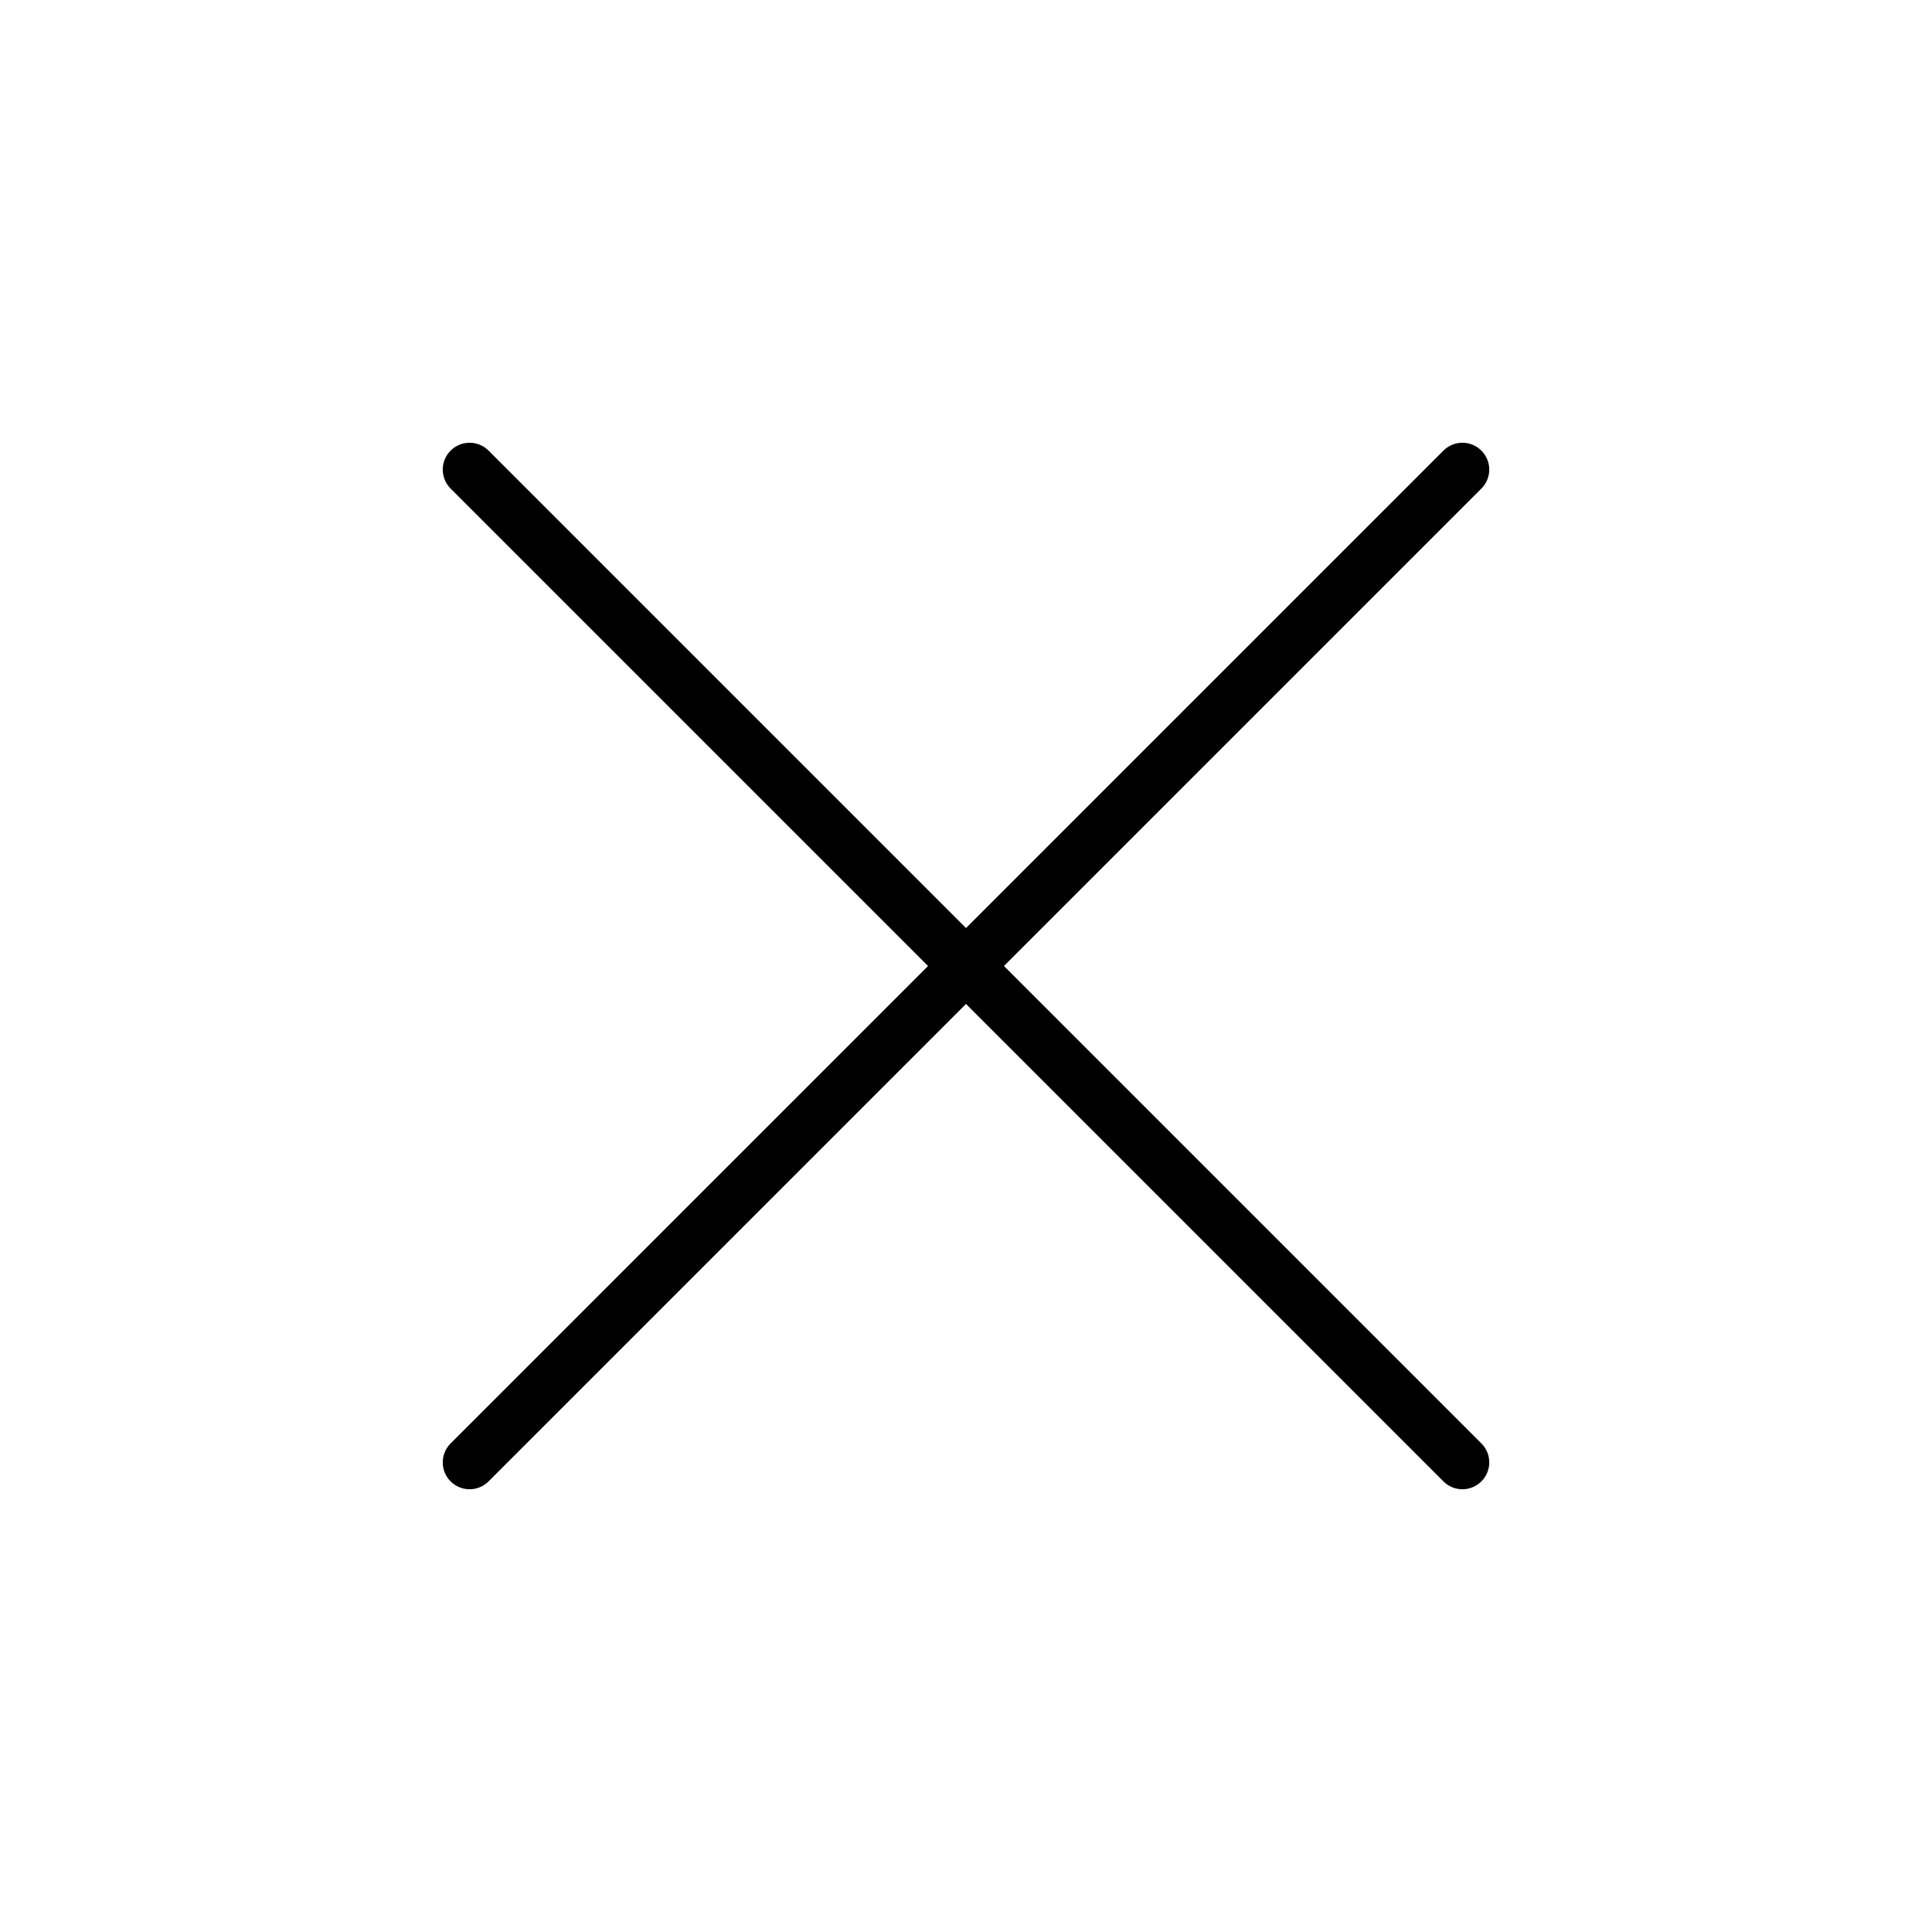
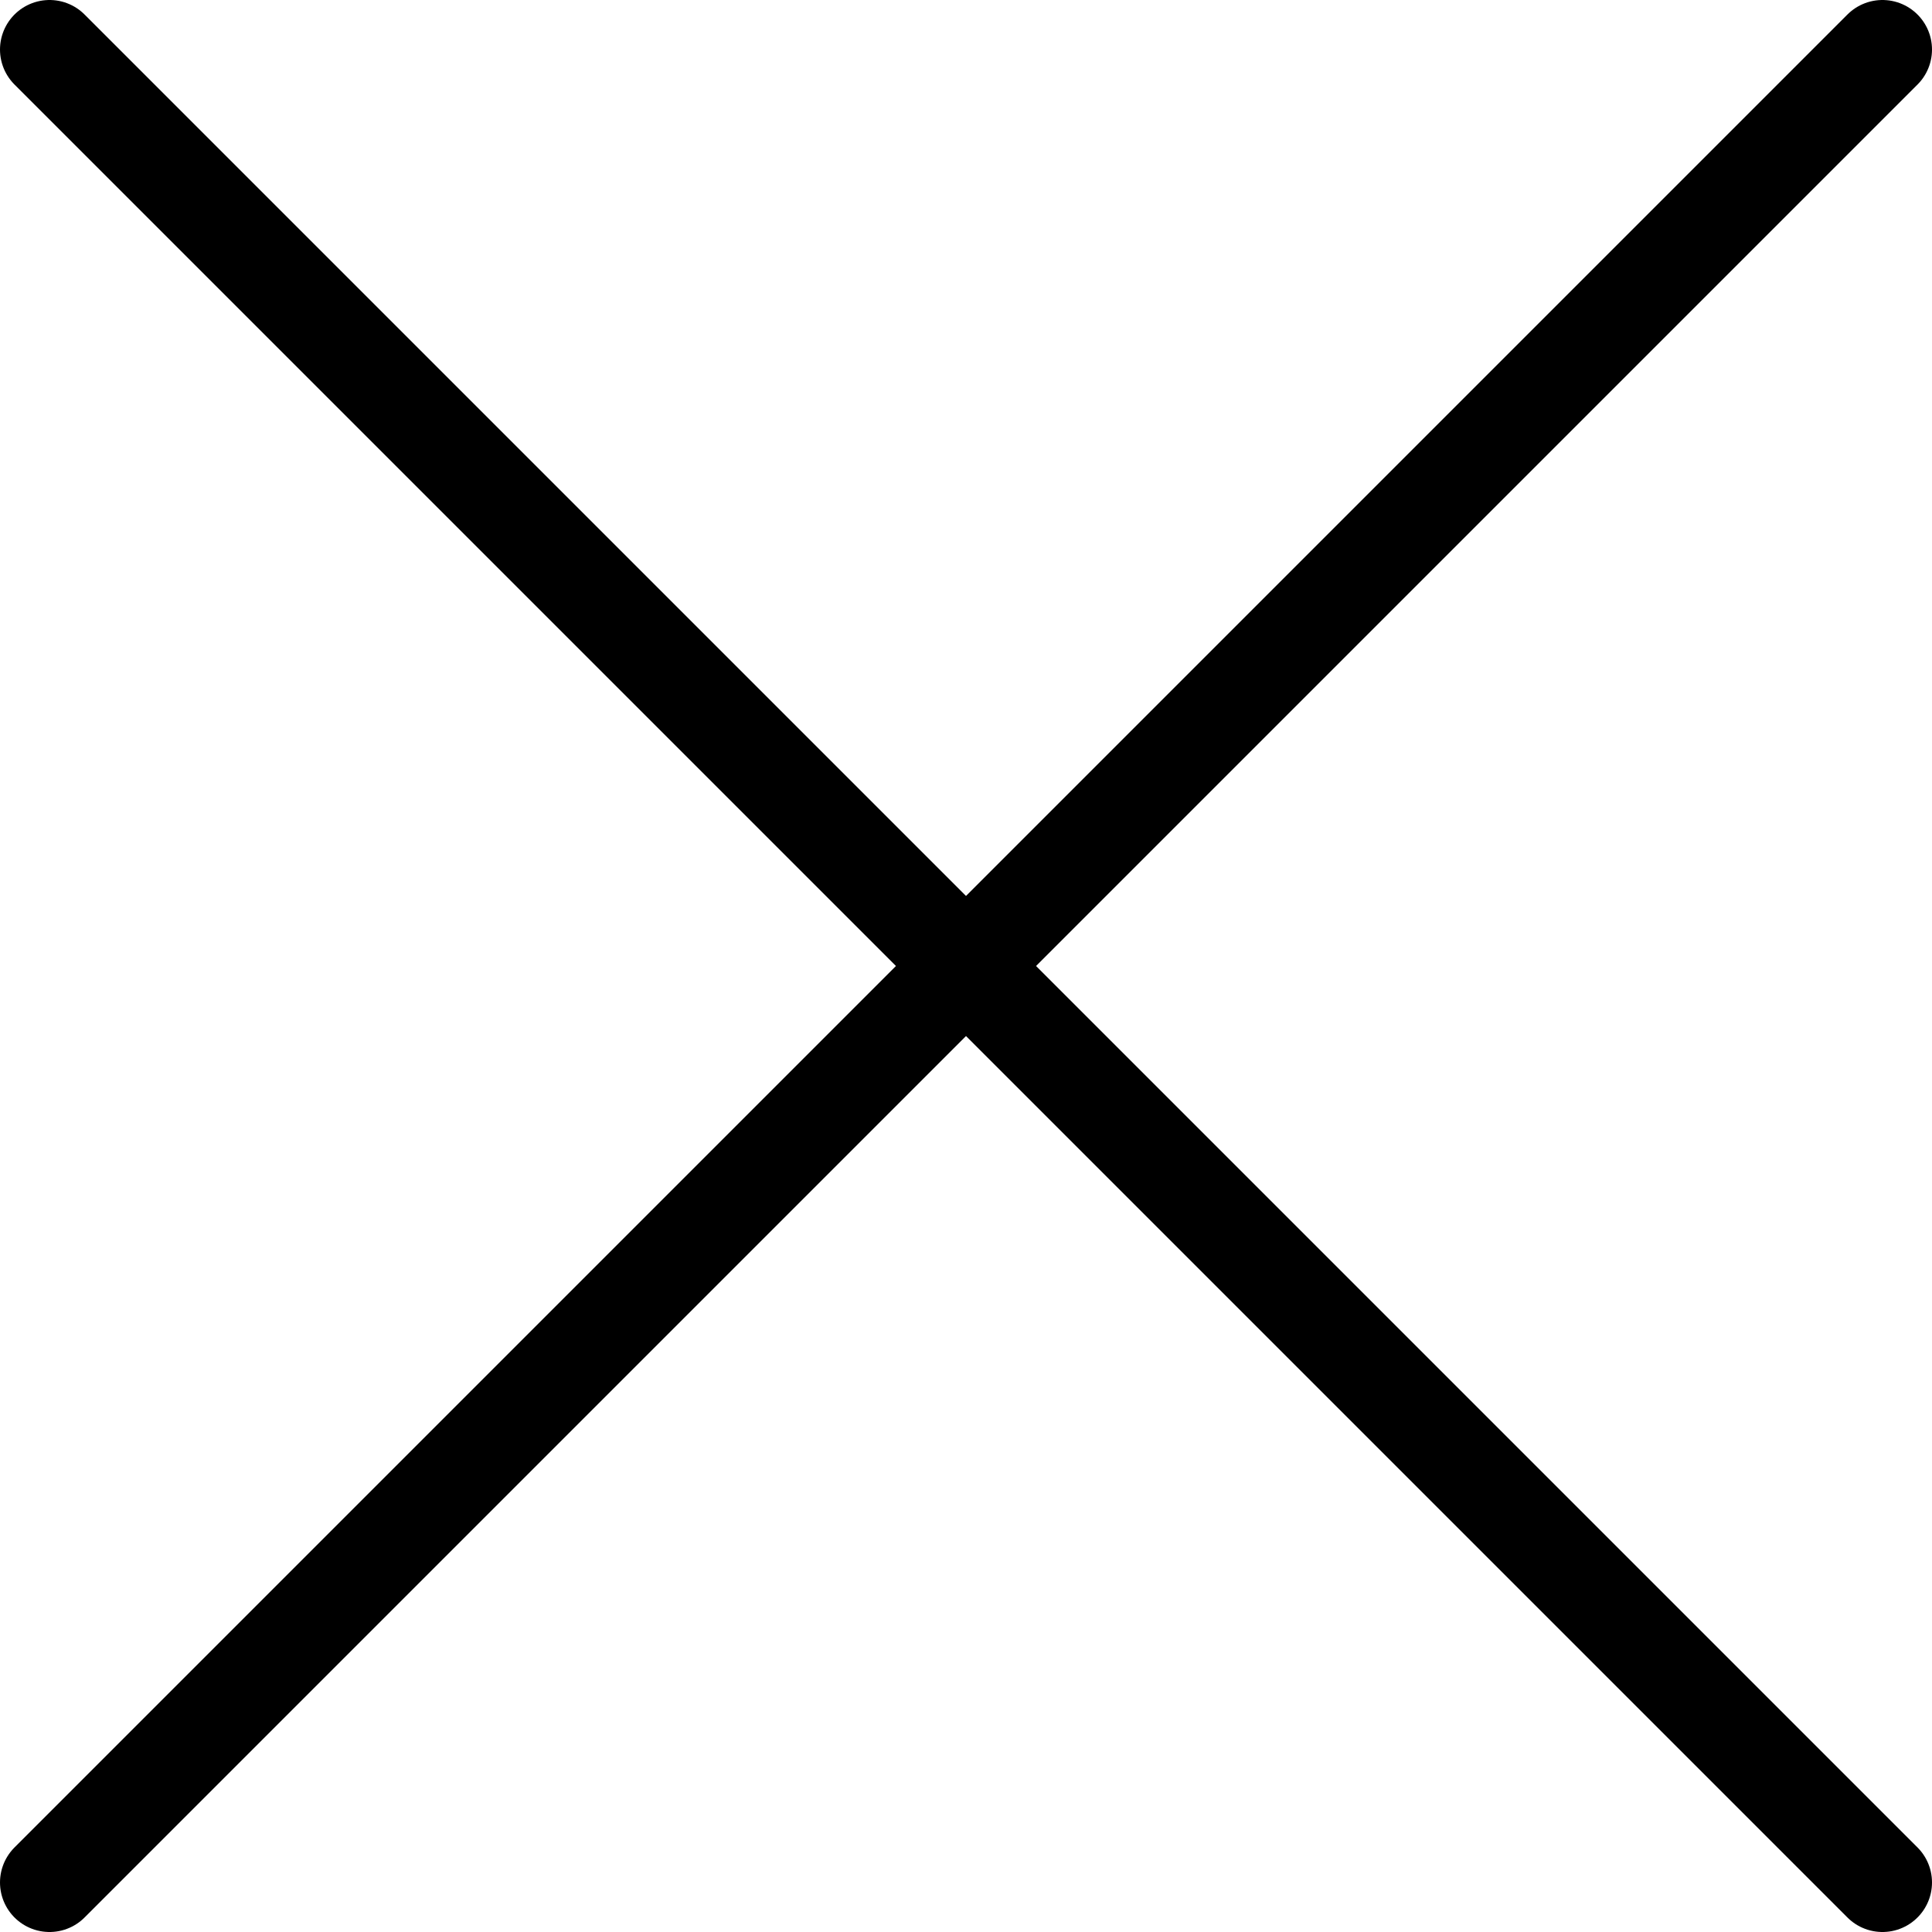
- <svg xmlns="http://www.w3.org/2000/svg" viewBox="0 0 72 72">
-   <g fill="none" stroke="#000" stroke-linecap="round" stroke-linejoin="round" stroke-miterlimit="10" stroke-width="2">
-     <line x1="17.5" x2="54.5" y1="17.5" y2="54.5" />
-     <line x1="54.5" x2="17.5" y1="17.5" y2="54.5" />
-   </g>
+ <svg xmlns="http://www.w3.org/2000/svg" enable-background="new 0 0 39 39" version="1.1" viewBox="0 0 39 39" xml:space="preserve">
+   <style type="text/css">
+ 	.st0{fill:none;stroke:#000000;stroke-width:2;stroke-linecap:round;stroke-linejoin:round;stroke-miterlimit:10;}
+ </style>
+   <line class="st0" x1="1" x2="38" y1="1" y2="38" />
+   <line class="st0" x1="38" x2="1" y1="1" y2="38" />
</svg>
